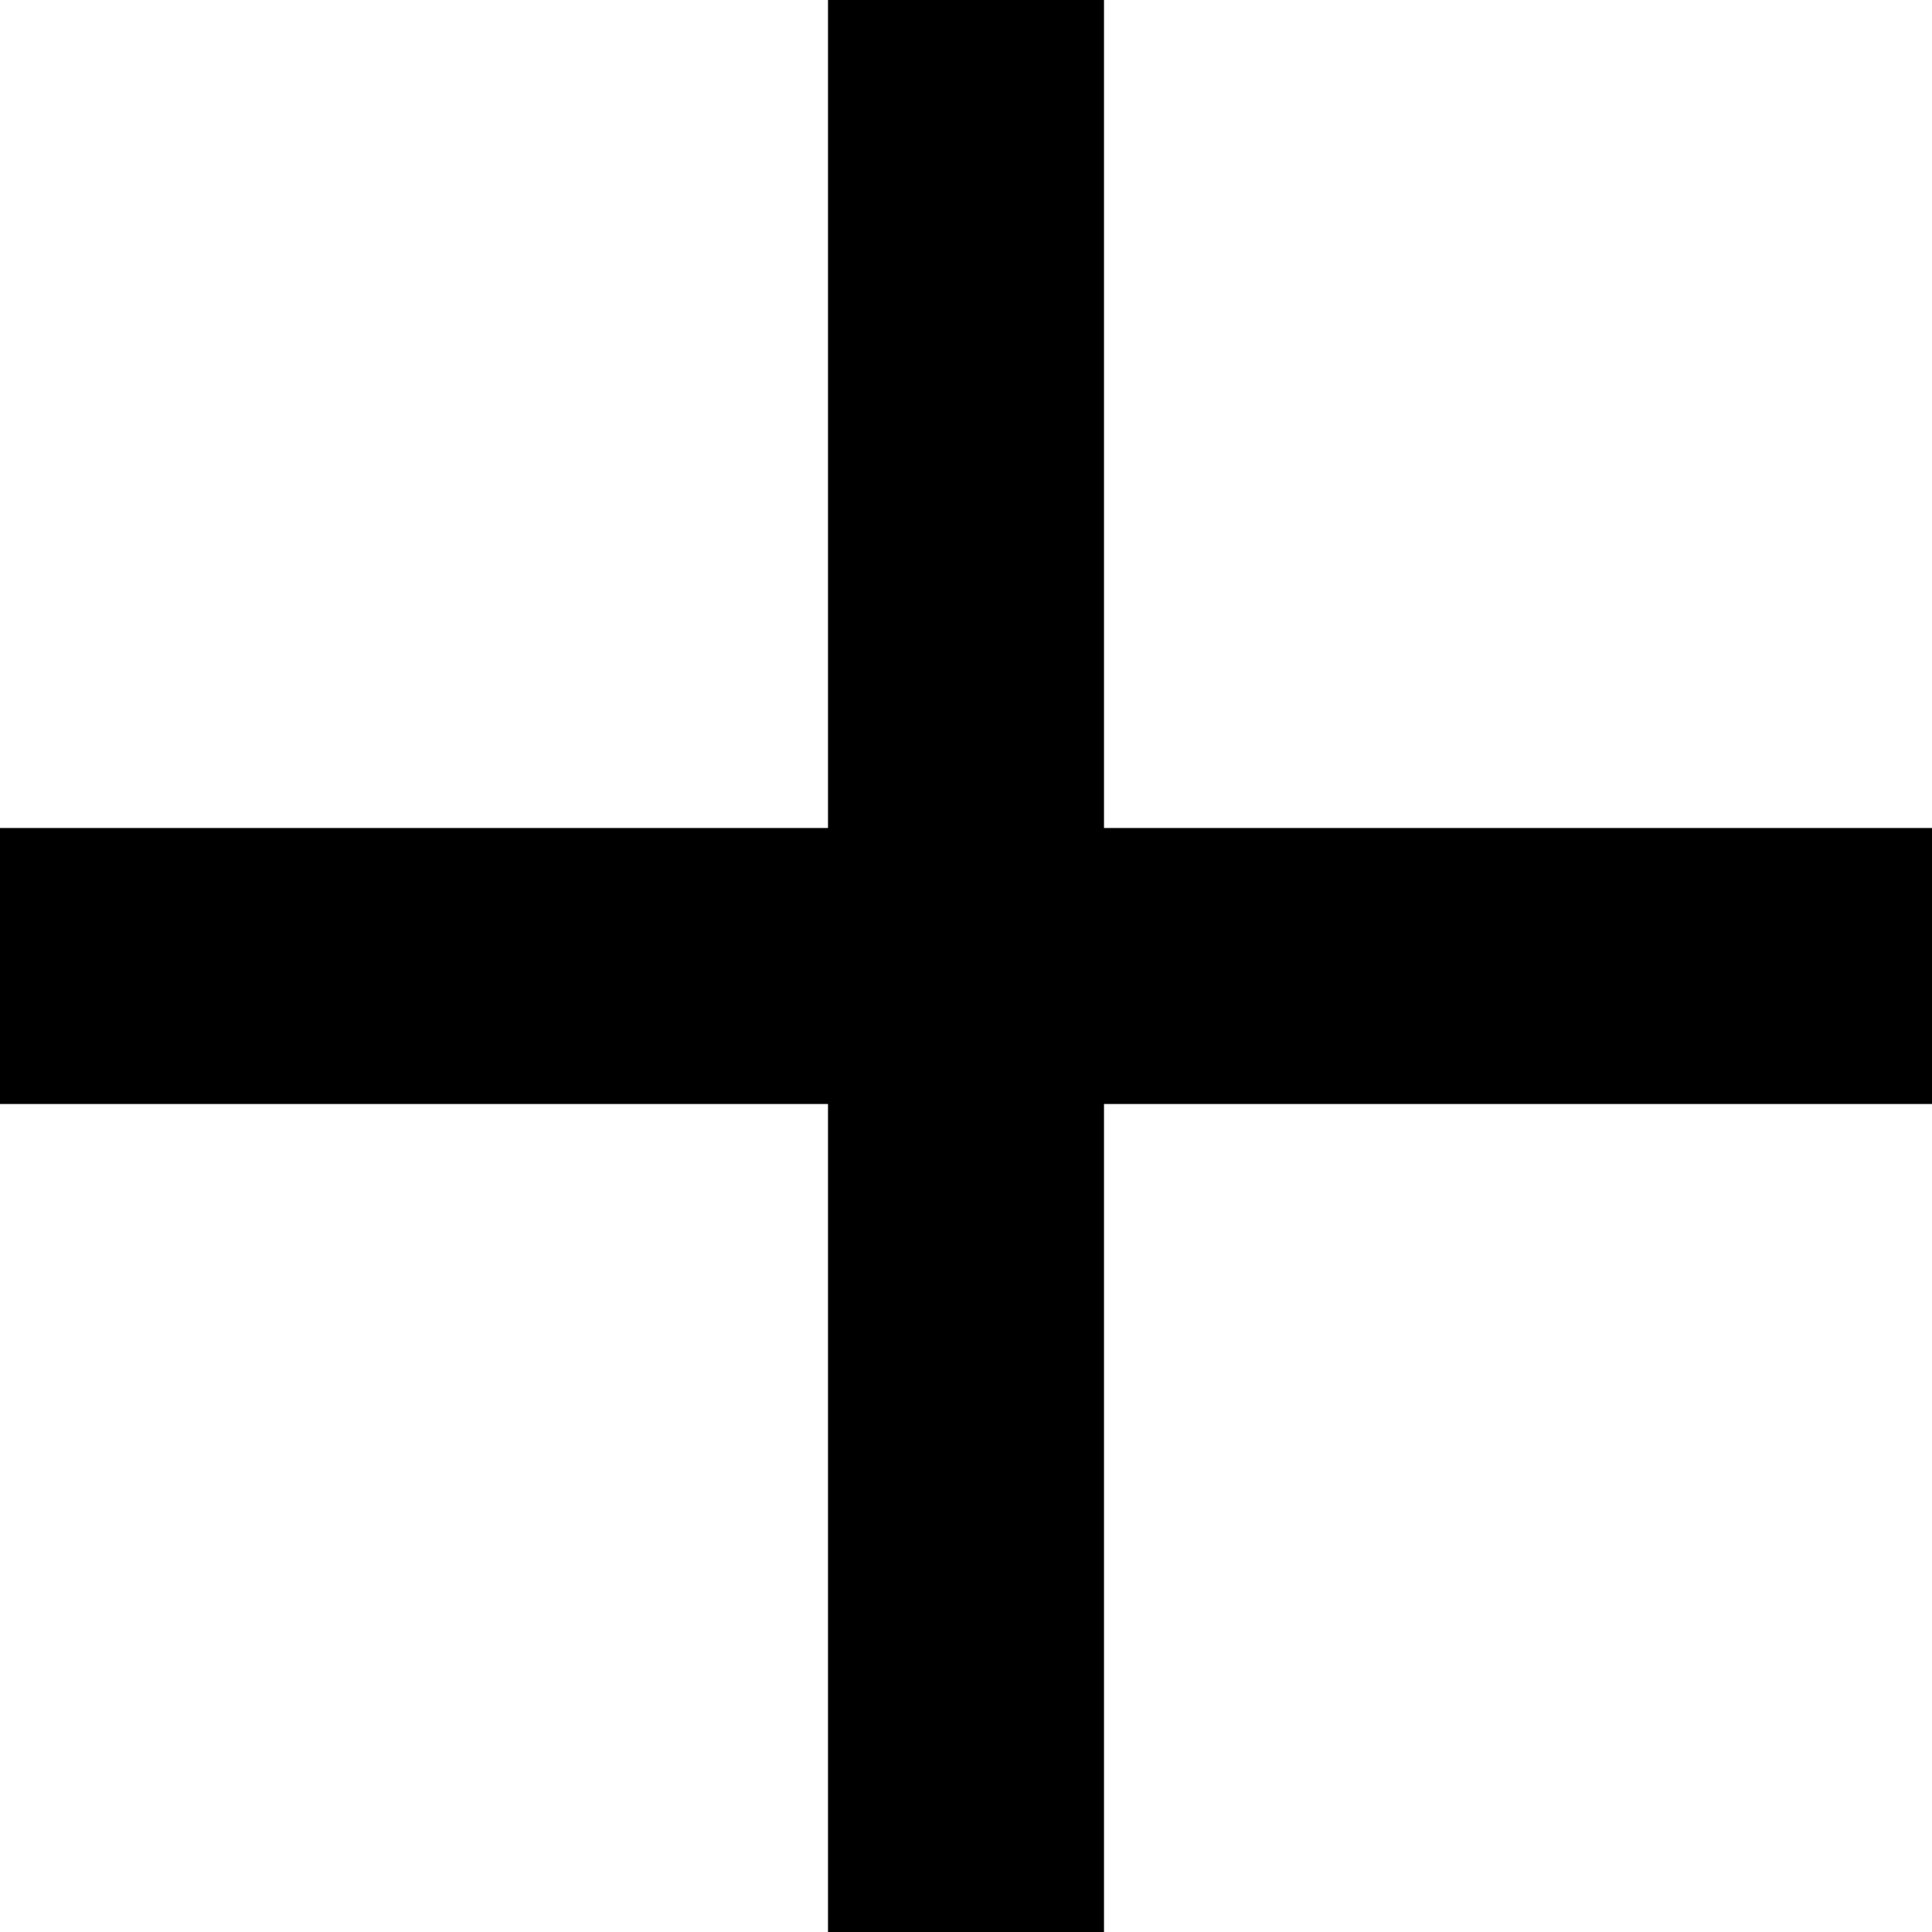
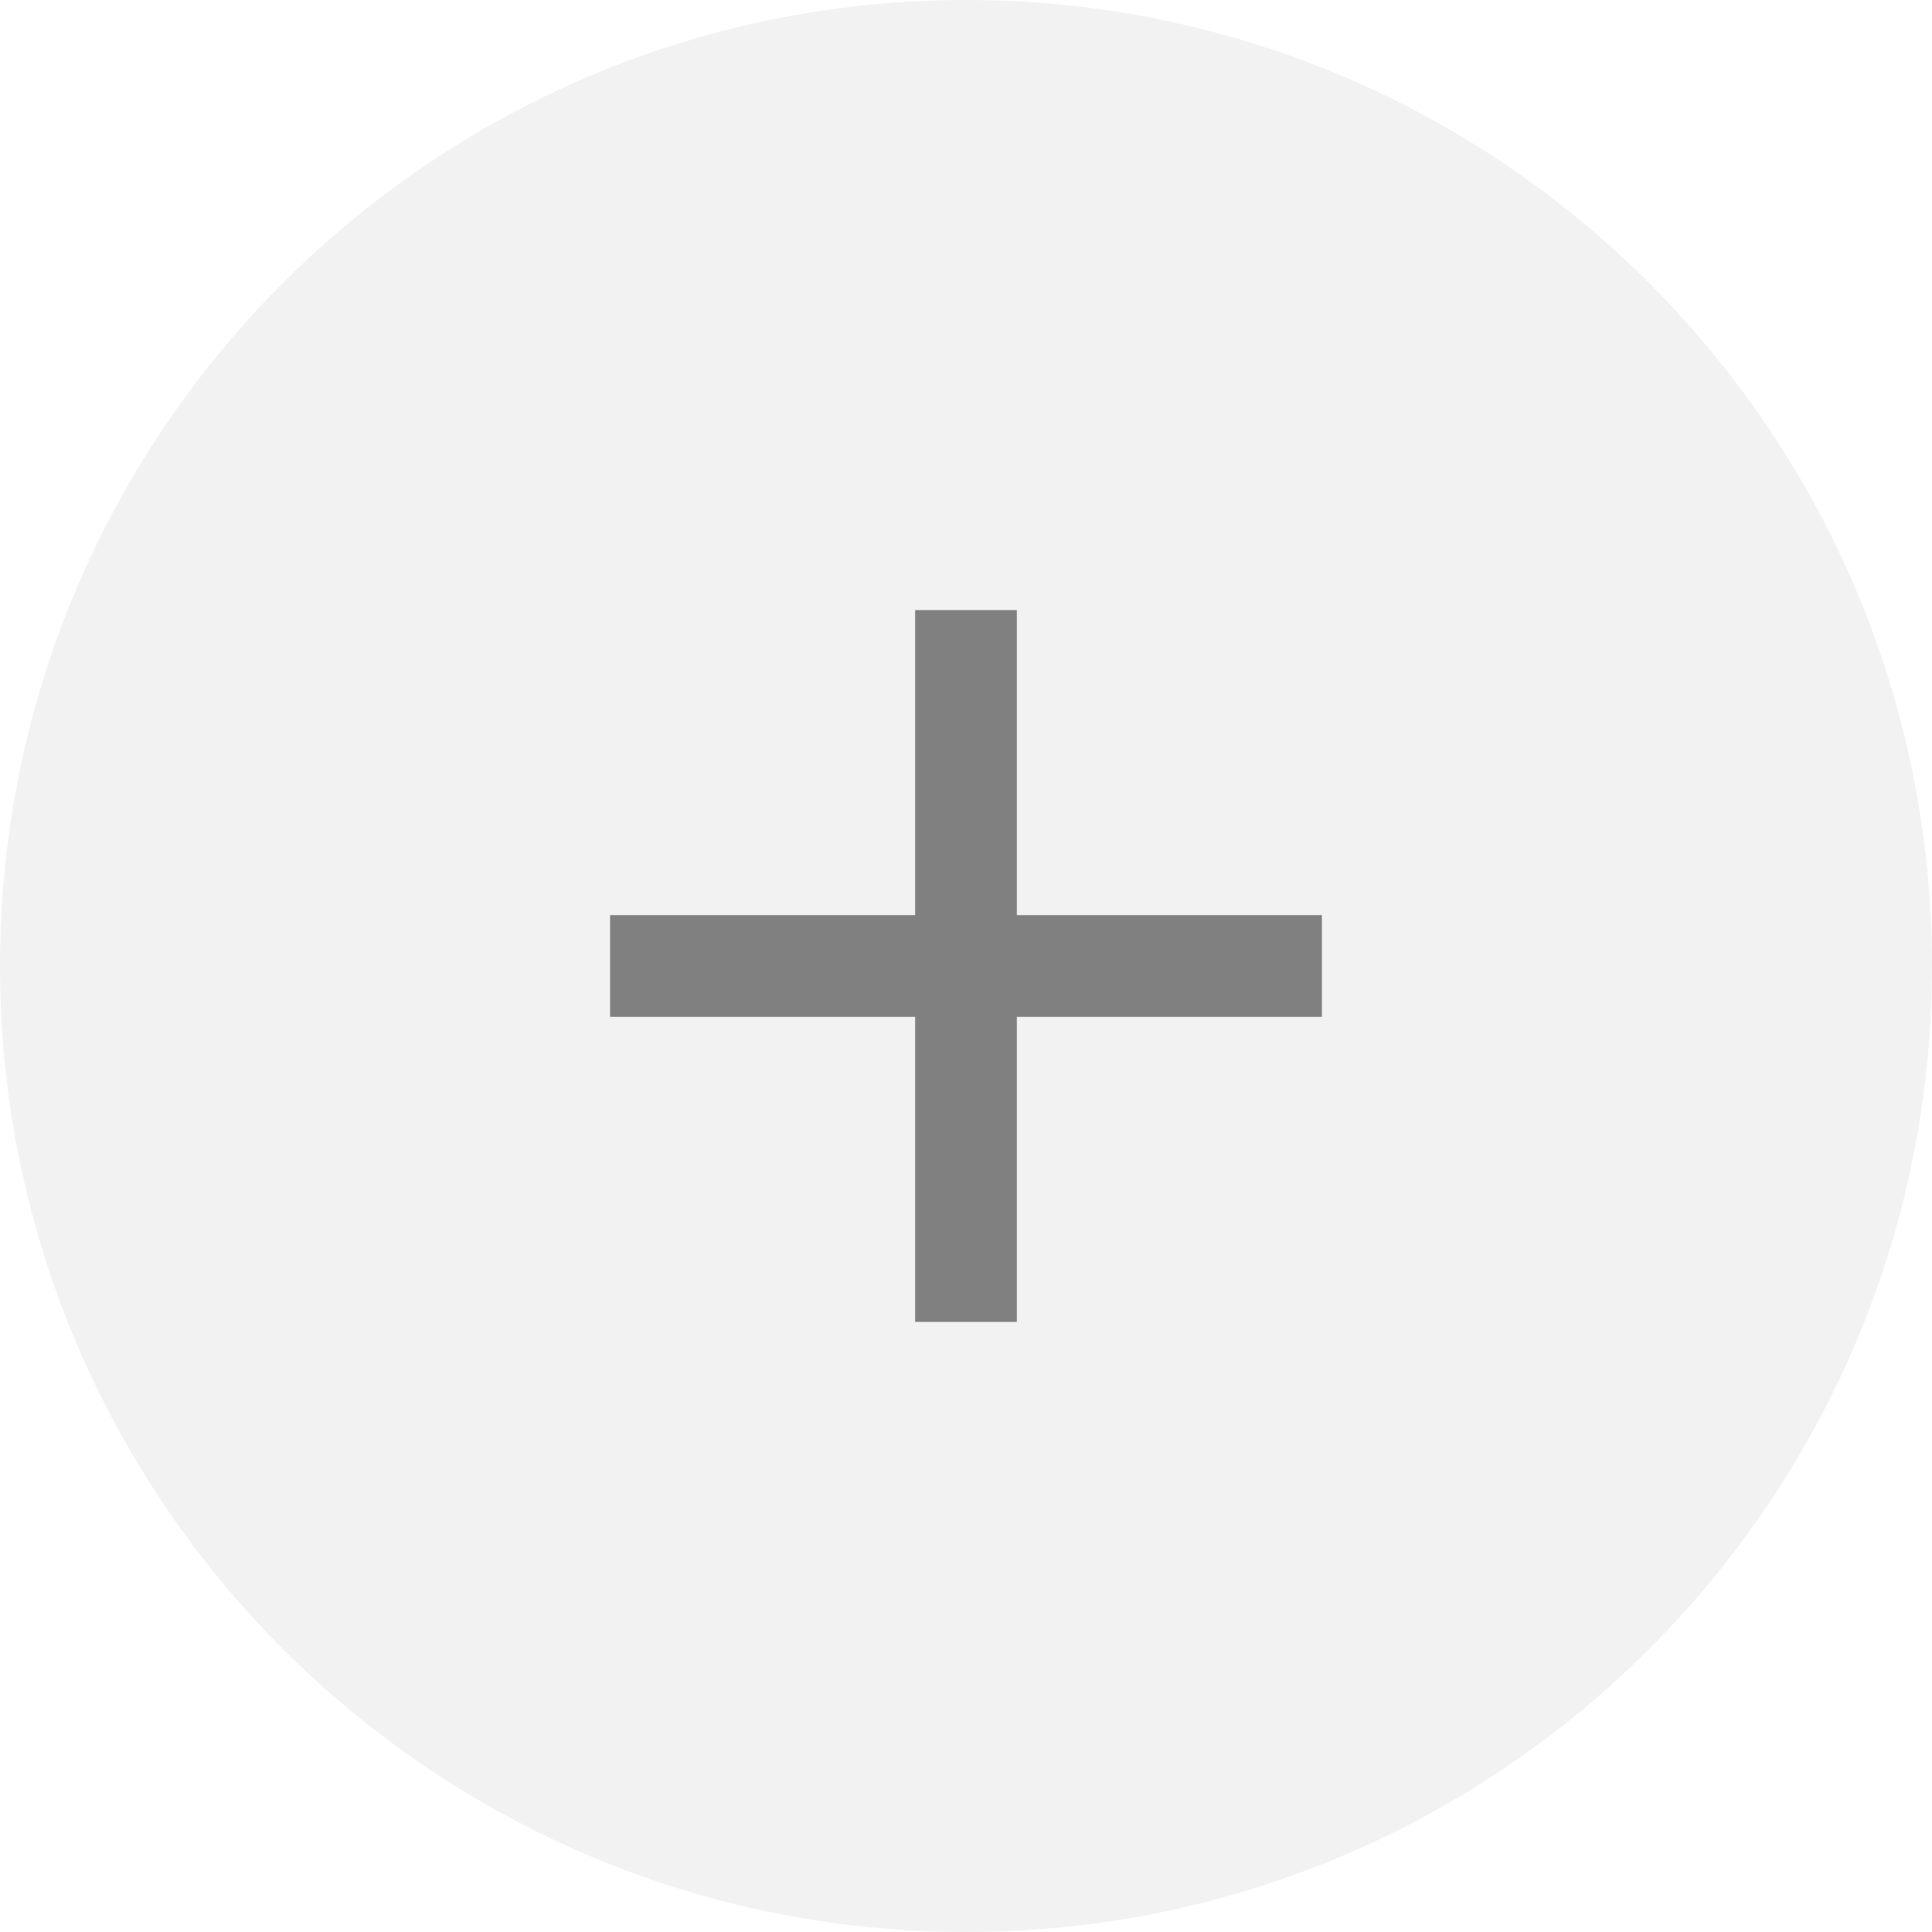
- <svg xmlns="http://www.w3.org/2000/svg" width="7px" height="7px" viewBox="0 0 7 7" version="1.1">
-   <defs />
-   <g id="Page-1" stroke="none" stroke-width="1" fill-rule="evenodd">
-     <g id="Rectangle-420" transform="translate(3, 0)" fill-rule="nonzero" class="icon__vertical">
-       <rect id="Rectangle-path" transform="translate(0.5, 3.5) rotate(90) translate(-0.5, -3.5) " x="-3" y="3" width="7" height="1" />
-     </g>
-     <g id="Rectangle-420" transform="translate(3.5, 3.5) rotate(90) translate(-3.5, -3.5) translate(3, 0)" fill-rule="nonzero">
-       <rect id="Rectangle-path" transform="translate(0.5, 3.5) rotate(90) translate(-0.5, -3.5) " x="-3" y="3" width="7" height="1" />
-     </g>
-   </g>
+ <svg xmlns="http://www.w3.org/2000/svg" width="19" height="19" viewBox="0 0 19 19" fill="none">
+   <circle cx="9.5" cy="9.5" r="9.5" fill="#F2F2F2" />
+   <rect x="6" y="9" width="7" height="1" fill="#808080" />
+   <rect x="10" y="6" width="7" height="1" transform="rotate(90 10 6)" fill="#808080" />
</svg>
